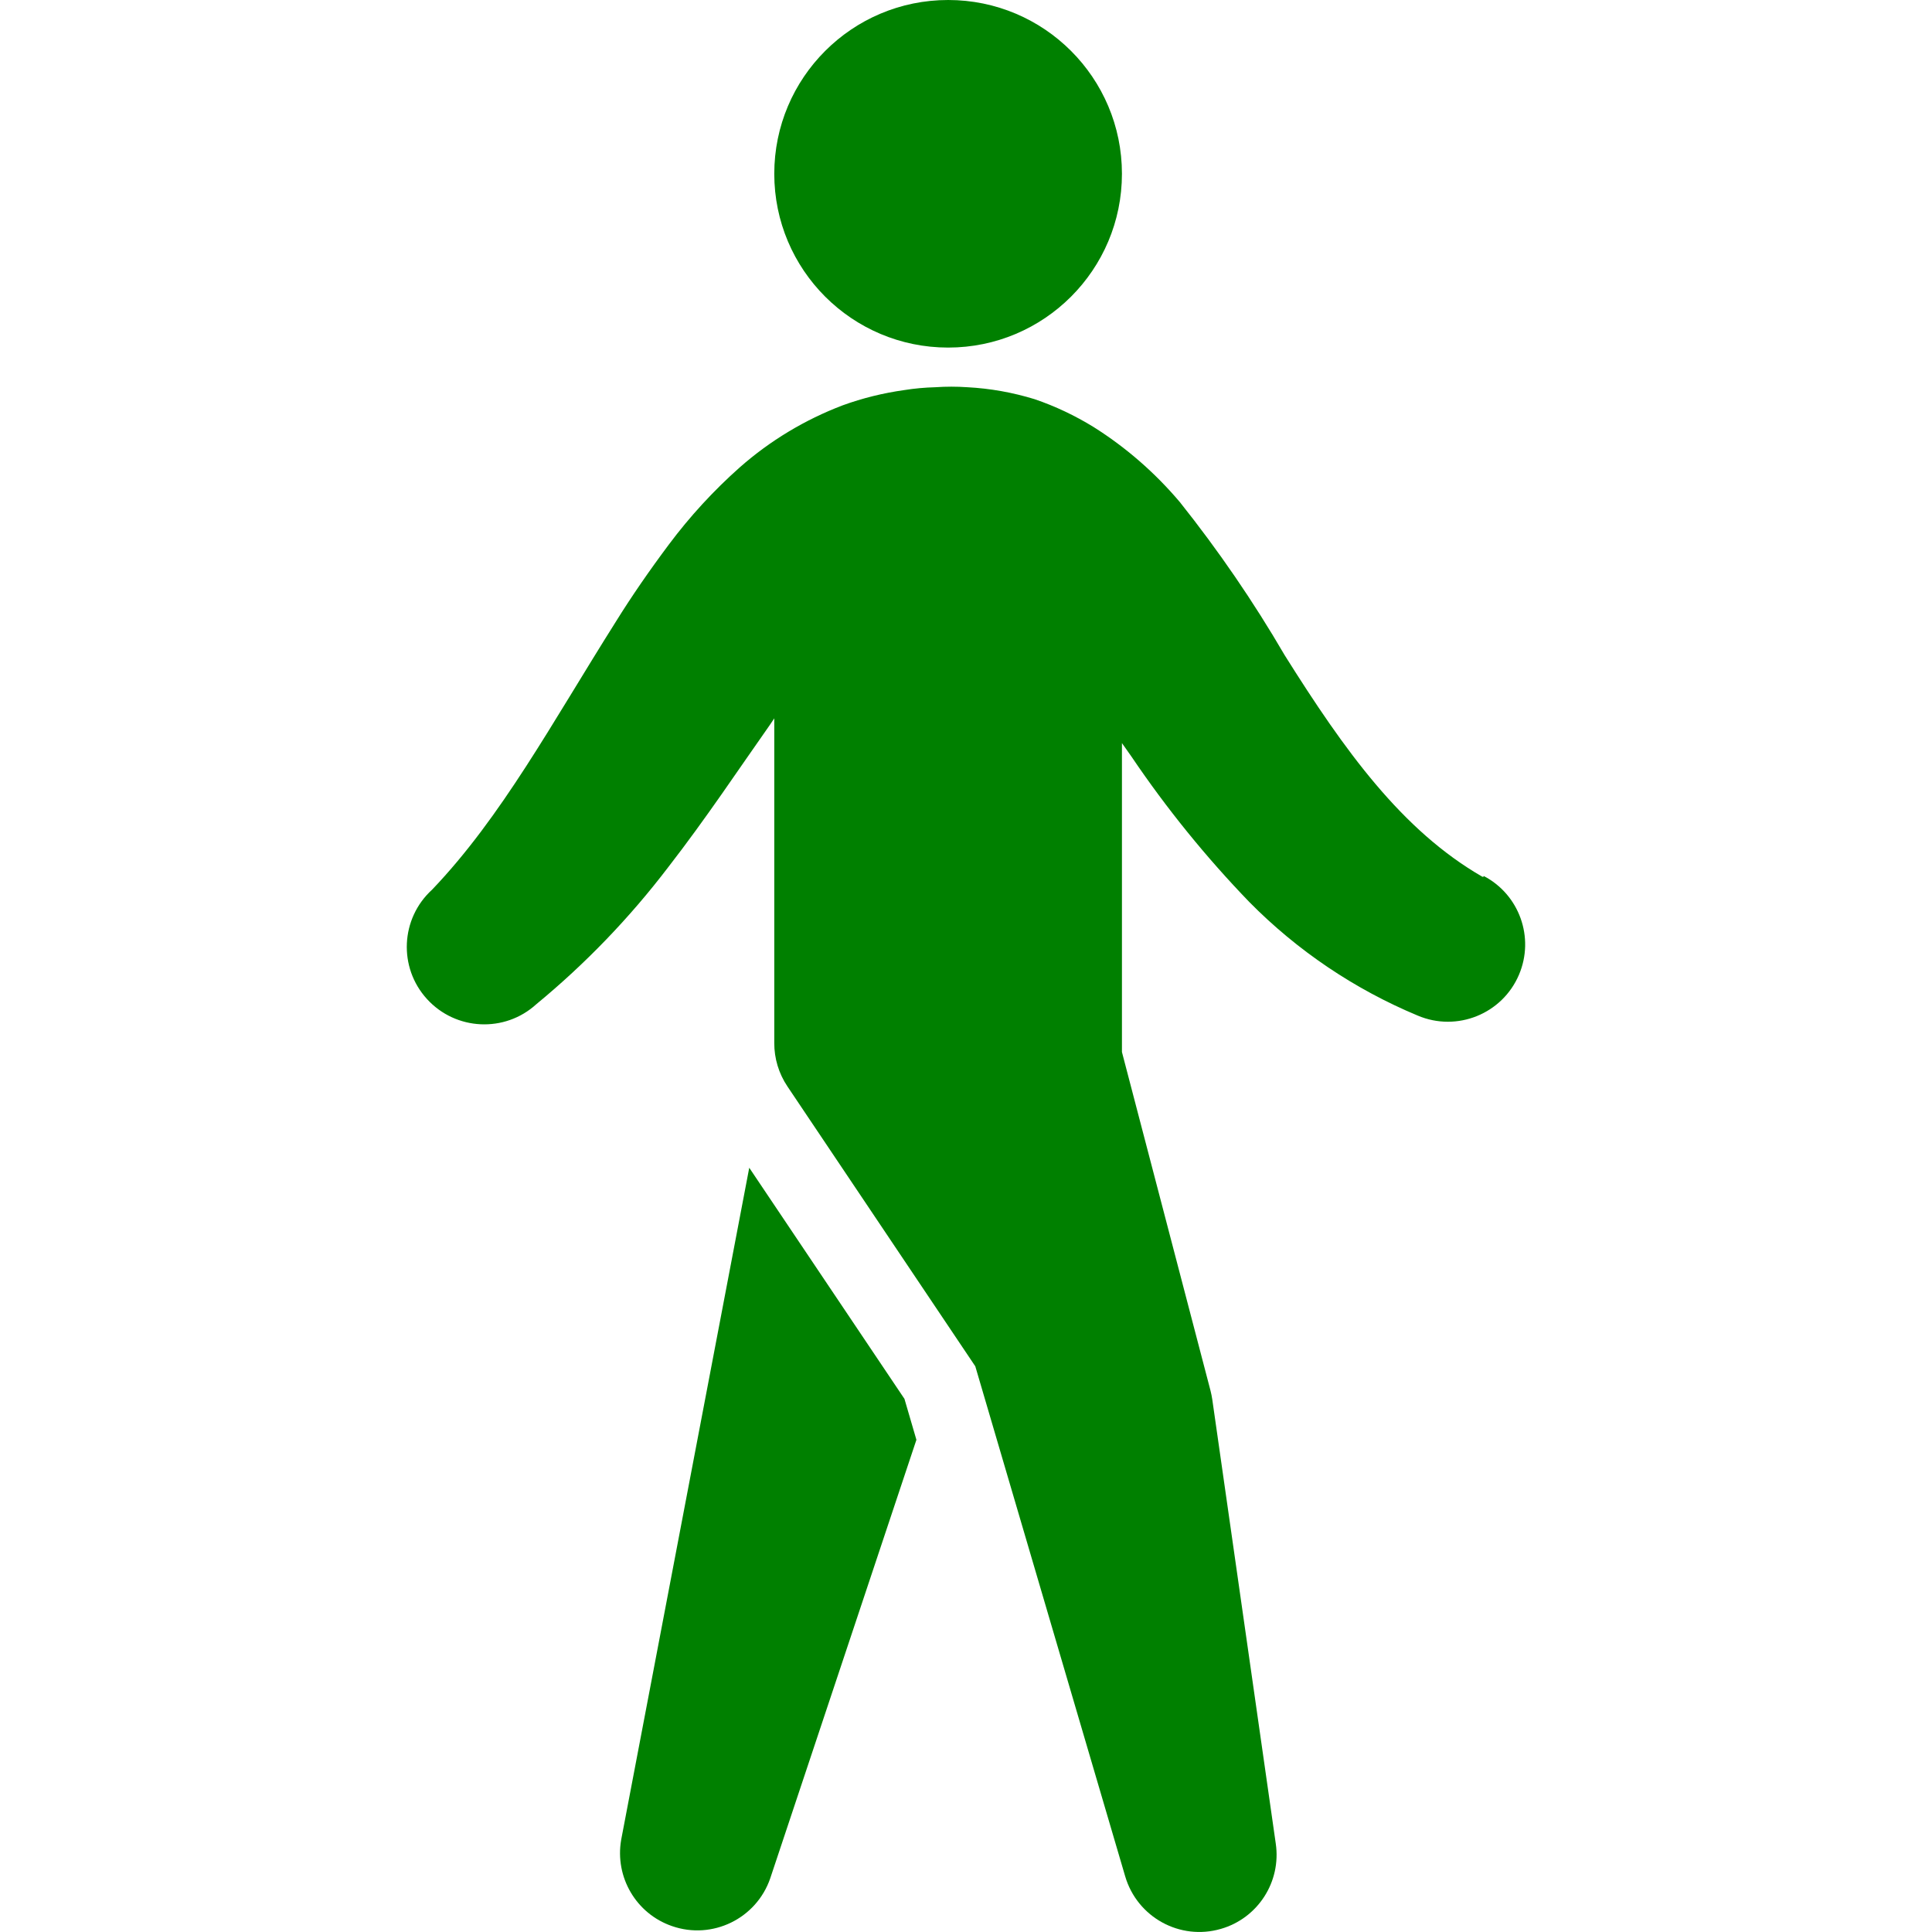
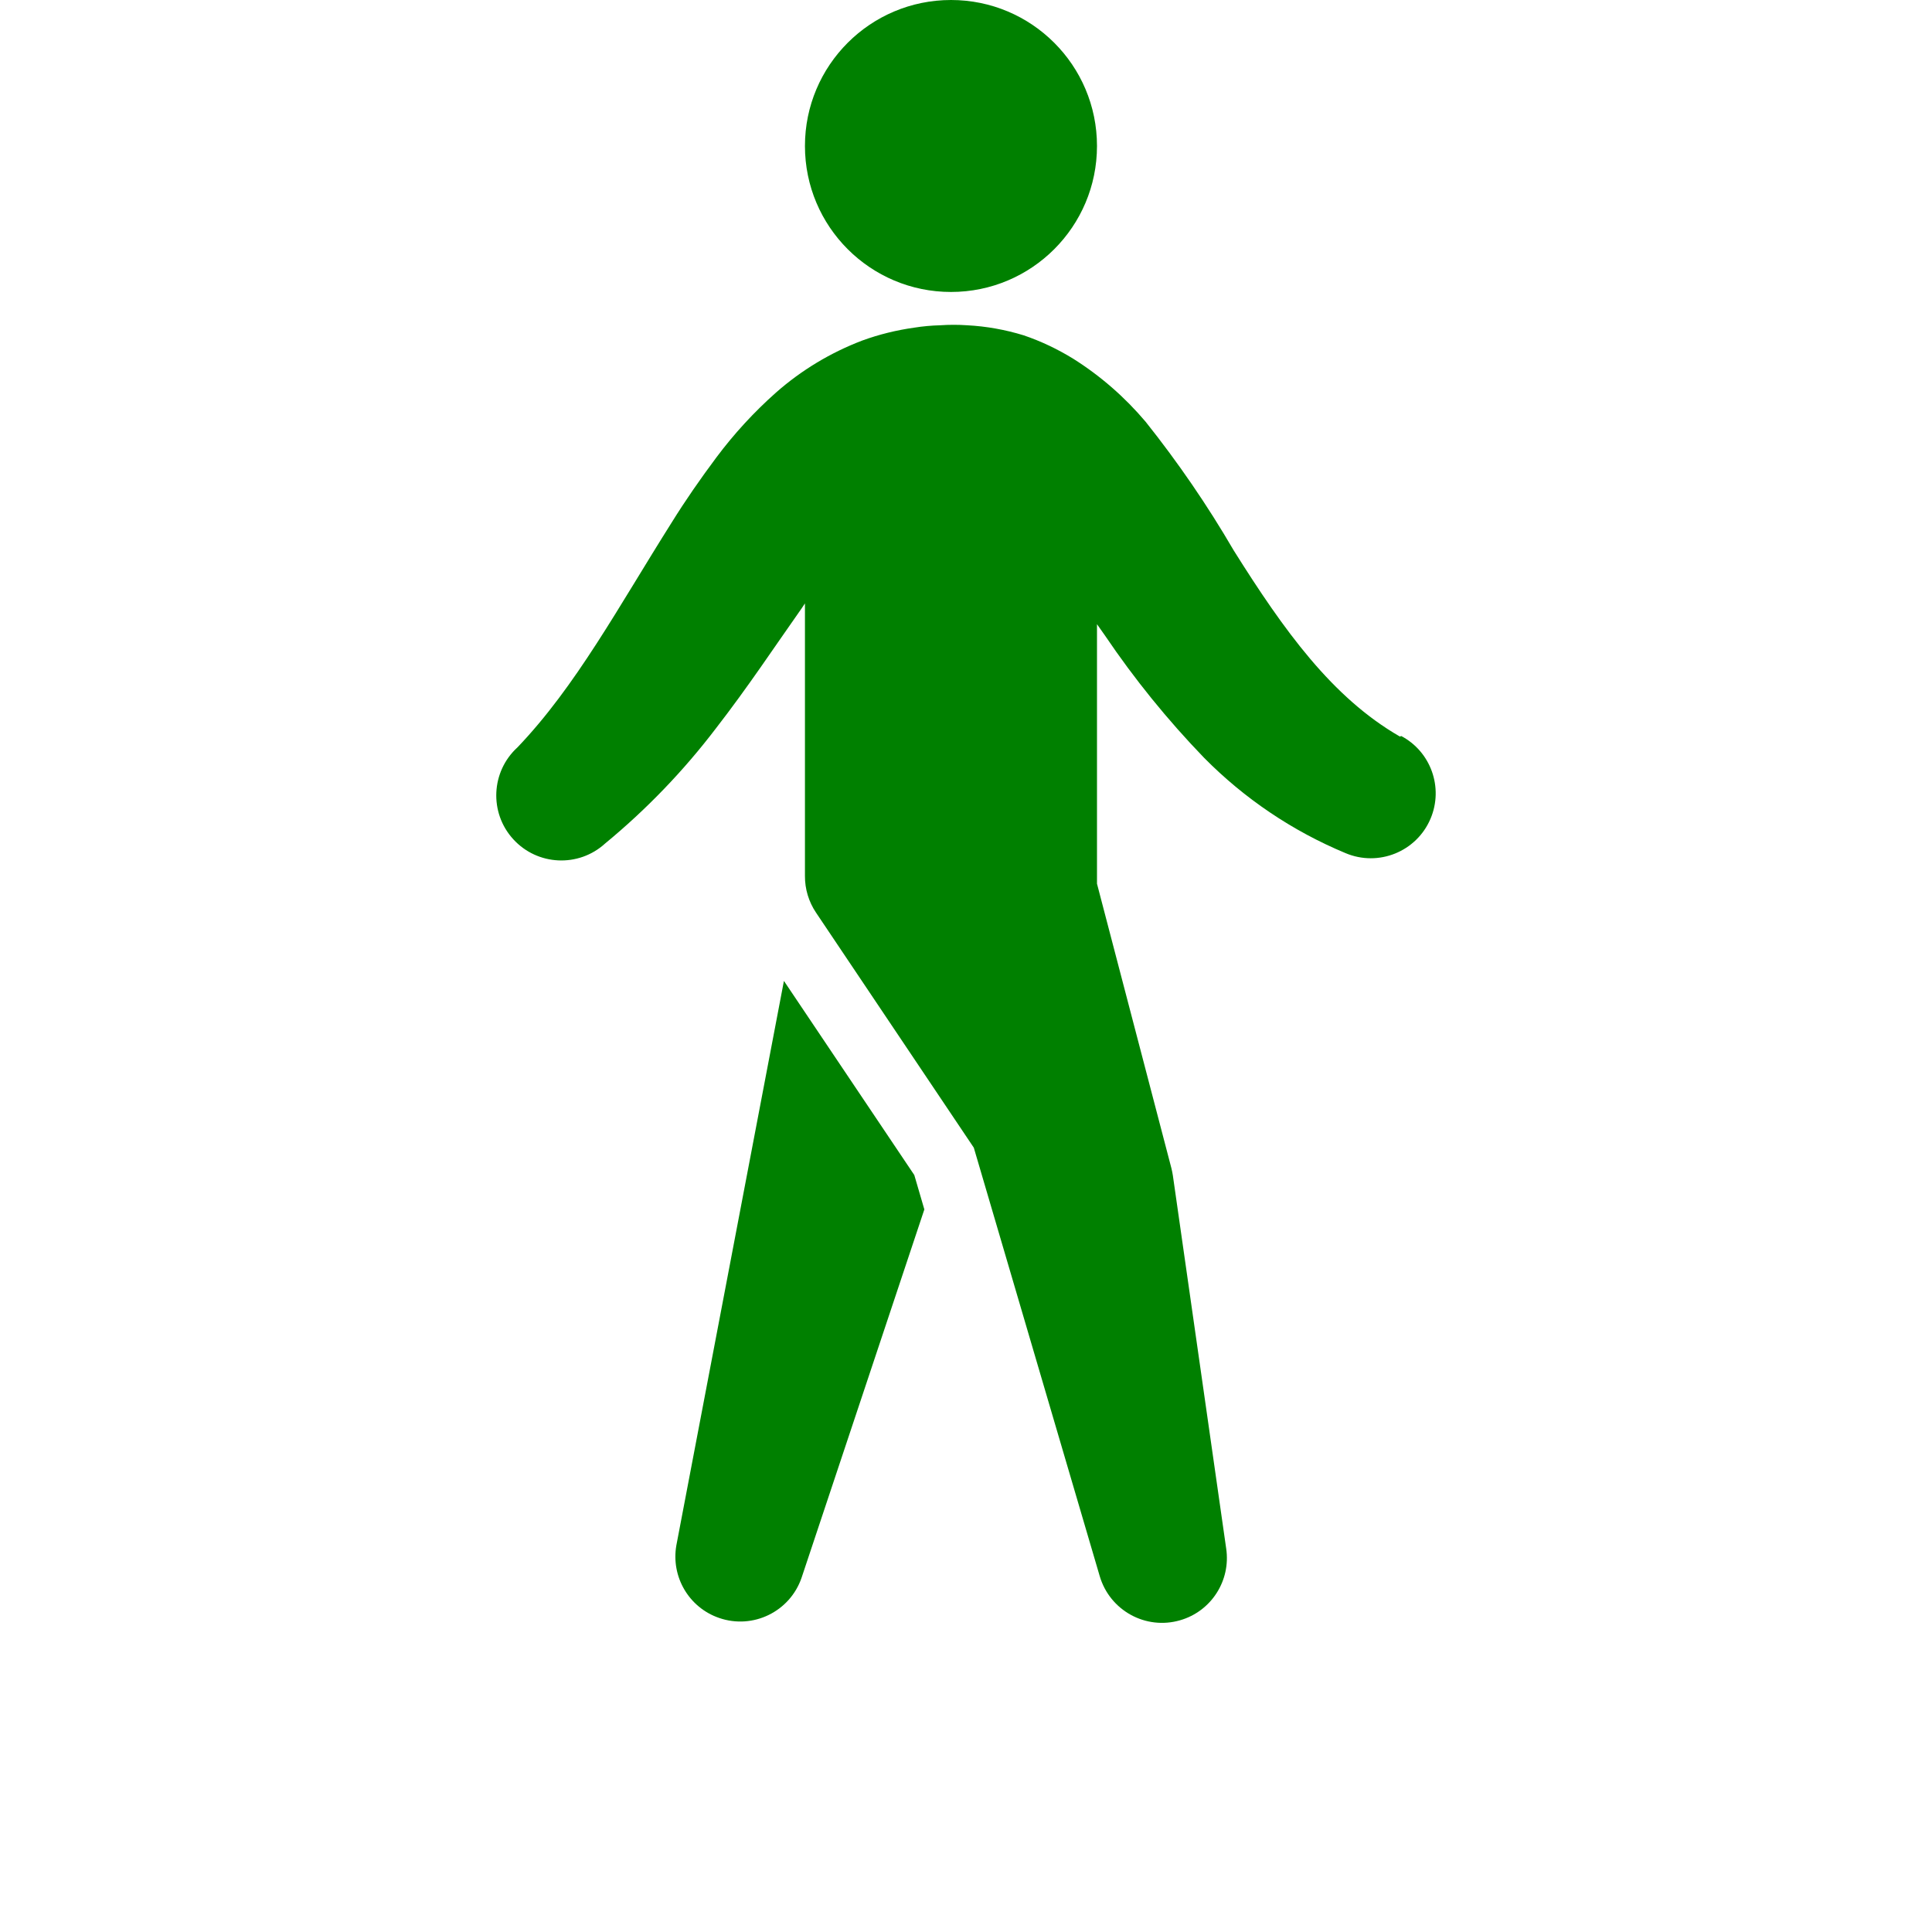
- <svg xmlns="http://www.w3.org/2000/svg" width="21" height="21" viewBox="0 0 21 21" fill="green">
+ <svg xmlns="http://www.w3.org/2000/svg" width="40" height="40" viewBox="-2 0 25 25" fill="green">
  <path d="M8.144 12.693L6.752 19.997C6.681 20.404 6.915 20.802 7.305 20.936C7.743 21.088 8.221 20.855 8.372 20.417L9.961 15.65L9.831 15.205L8.144 12.693Z" />
  <path d="M10.306 3.778C11.349 3.778 12.195 2.932 12.195 1.889C12.195 0.846 11.349 0 10.306 0C9.262 0 8.416 0.846 8.416 1.889C8.416 2.932 9.262 3.778 10.306 3.778Z" />
  <path d="M16.126 9.521V9.53H16.113C15.238 9.026 14.615 8.159 13.964 7.122C13.625 6.54 13.244 5.984 12.824 5.457C12.555 5.139 12.239 4.863 11.886 4.641C11.684 4.517 11.47 4.415 11.246 4.339C11.008 4.266 10.763 4.222 10.515 4.209C10.399 4.201 10.283 4.201 10.167 4.209C10.054 4.212 9.941 4.222 9.829 4.24C9.601 4.272 9.376 4.327 9.159 4.406C8.749 4.562 8.37 4.79 8.041 5.08C7.756 5.333 7.498 5.614 7.27 5.919C7.06 6.2 6.865 6.482 6.693 6.759C6 7.857 5.453 8.879 4.697 9.67C4.353 9.983 4.328 10.516 4.641 10.859C4.954 11.203 5.487 11.228 5.83 10.915C6.364 10.475 6.845 9.975 7.264 9.425C7.673 8.898 8.028 8.362 8.374 7.871L8.416 7.808V11.335C8.415 11.504 8.465 11.669 8.559 11.809L10.601 14.851L12.23 20.394C12.36 20.839 12.825 21.096 13.271 20.966C13.673 20.85 13.928 20.454 13.867 20.039L13.177 15.212C13.172 15.18 13.166 15.148 13.158 15.117L12.195 11.435V8.077L12.3 8.226C12.68 8.788 13.108 9.316 13.58 9.805C14.102 10.334 14.724 10.753 15.41 11.039C15.837 11.22 16.33 11.021 16.511 10.594C16.682 10.191 16.515 9.723 16.126 9.521Z" />
</svg>
